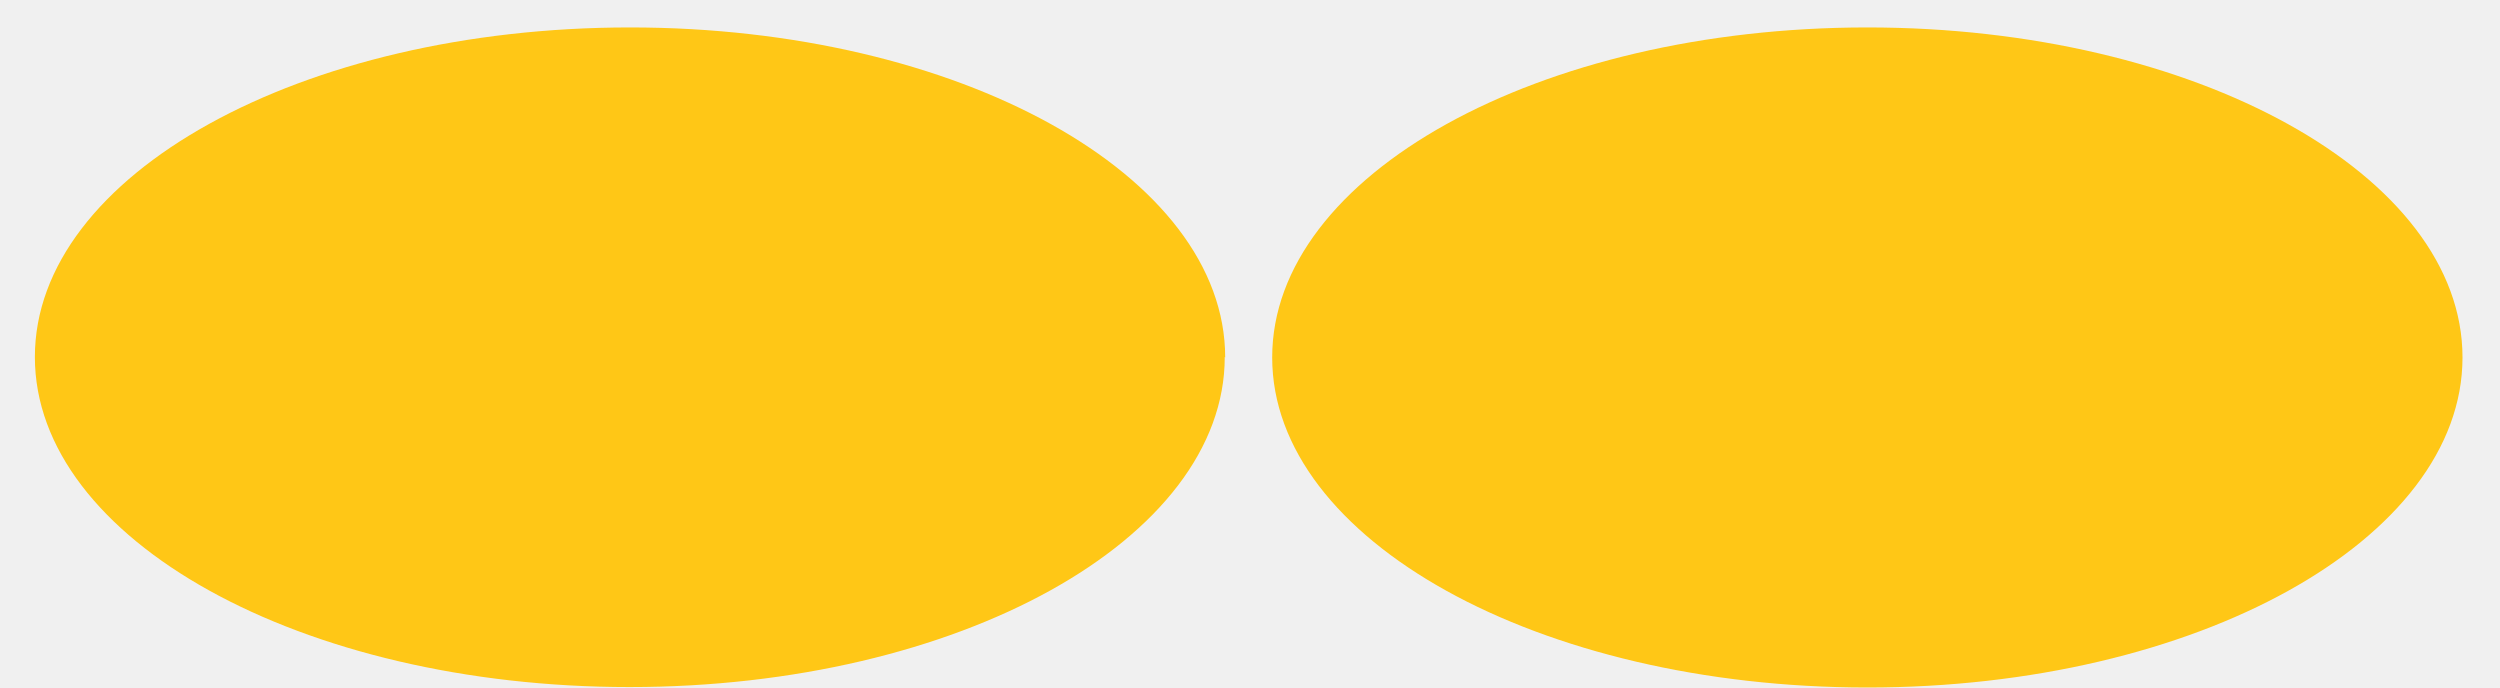
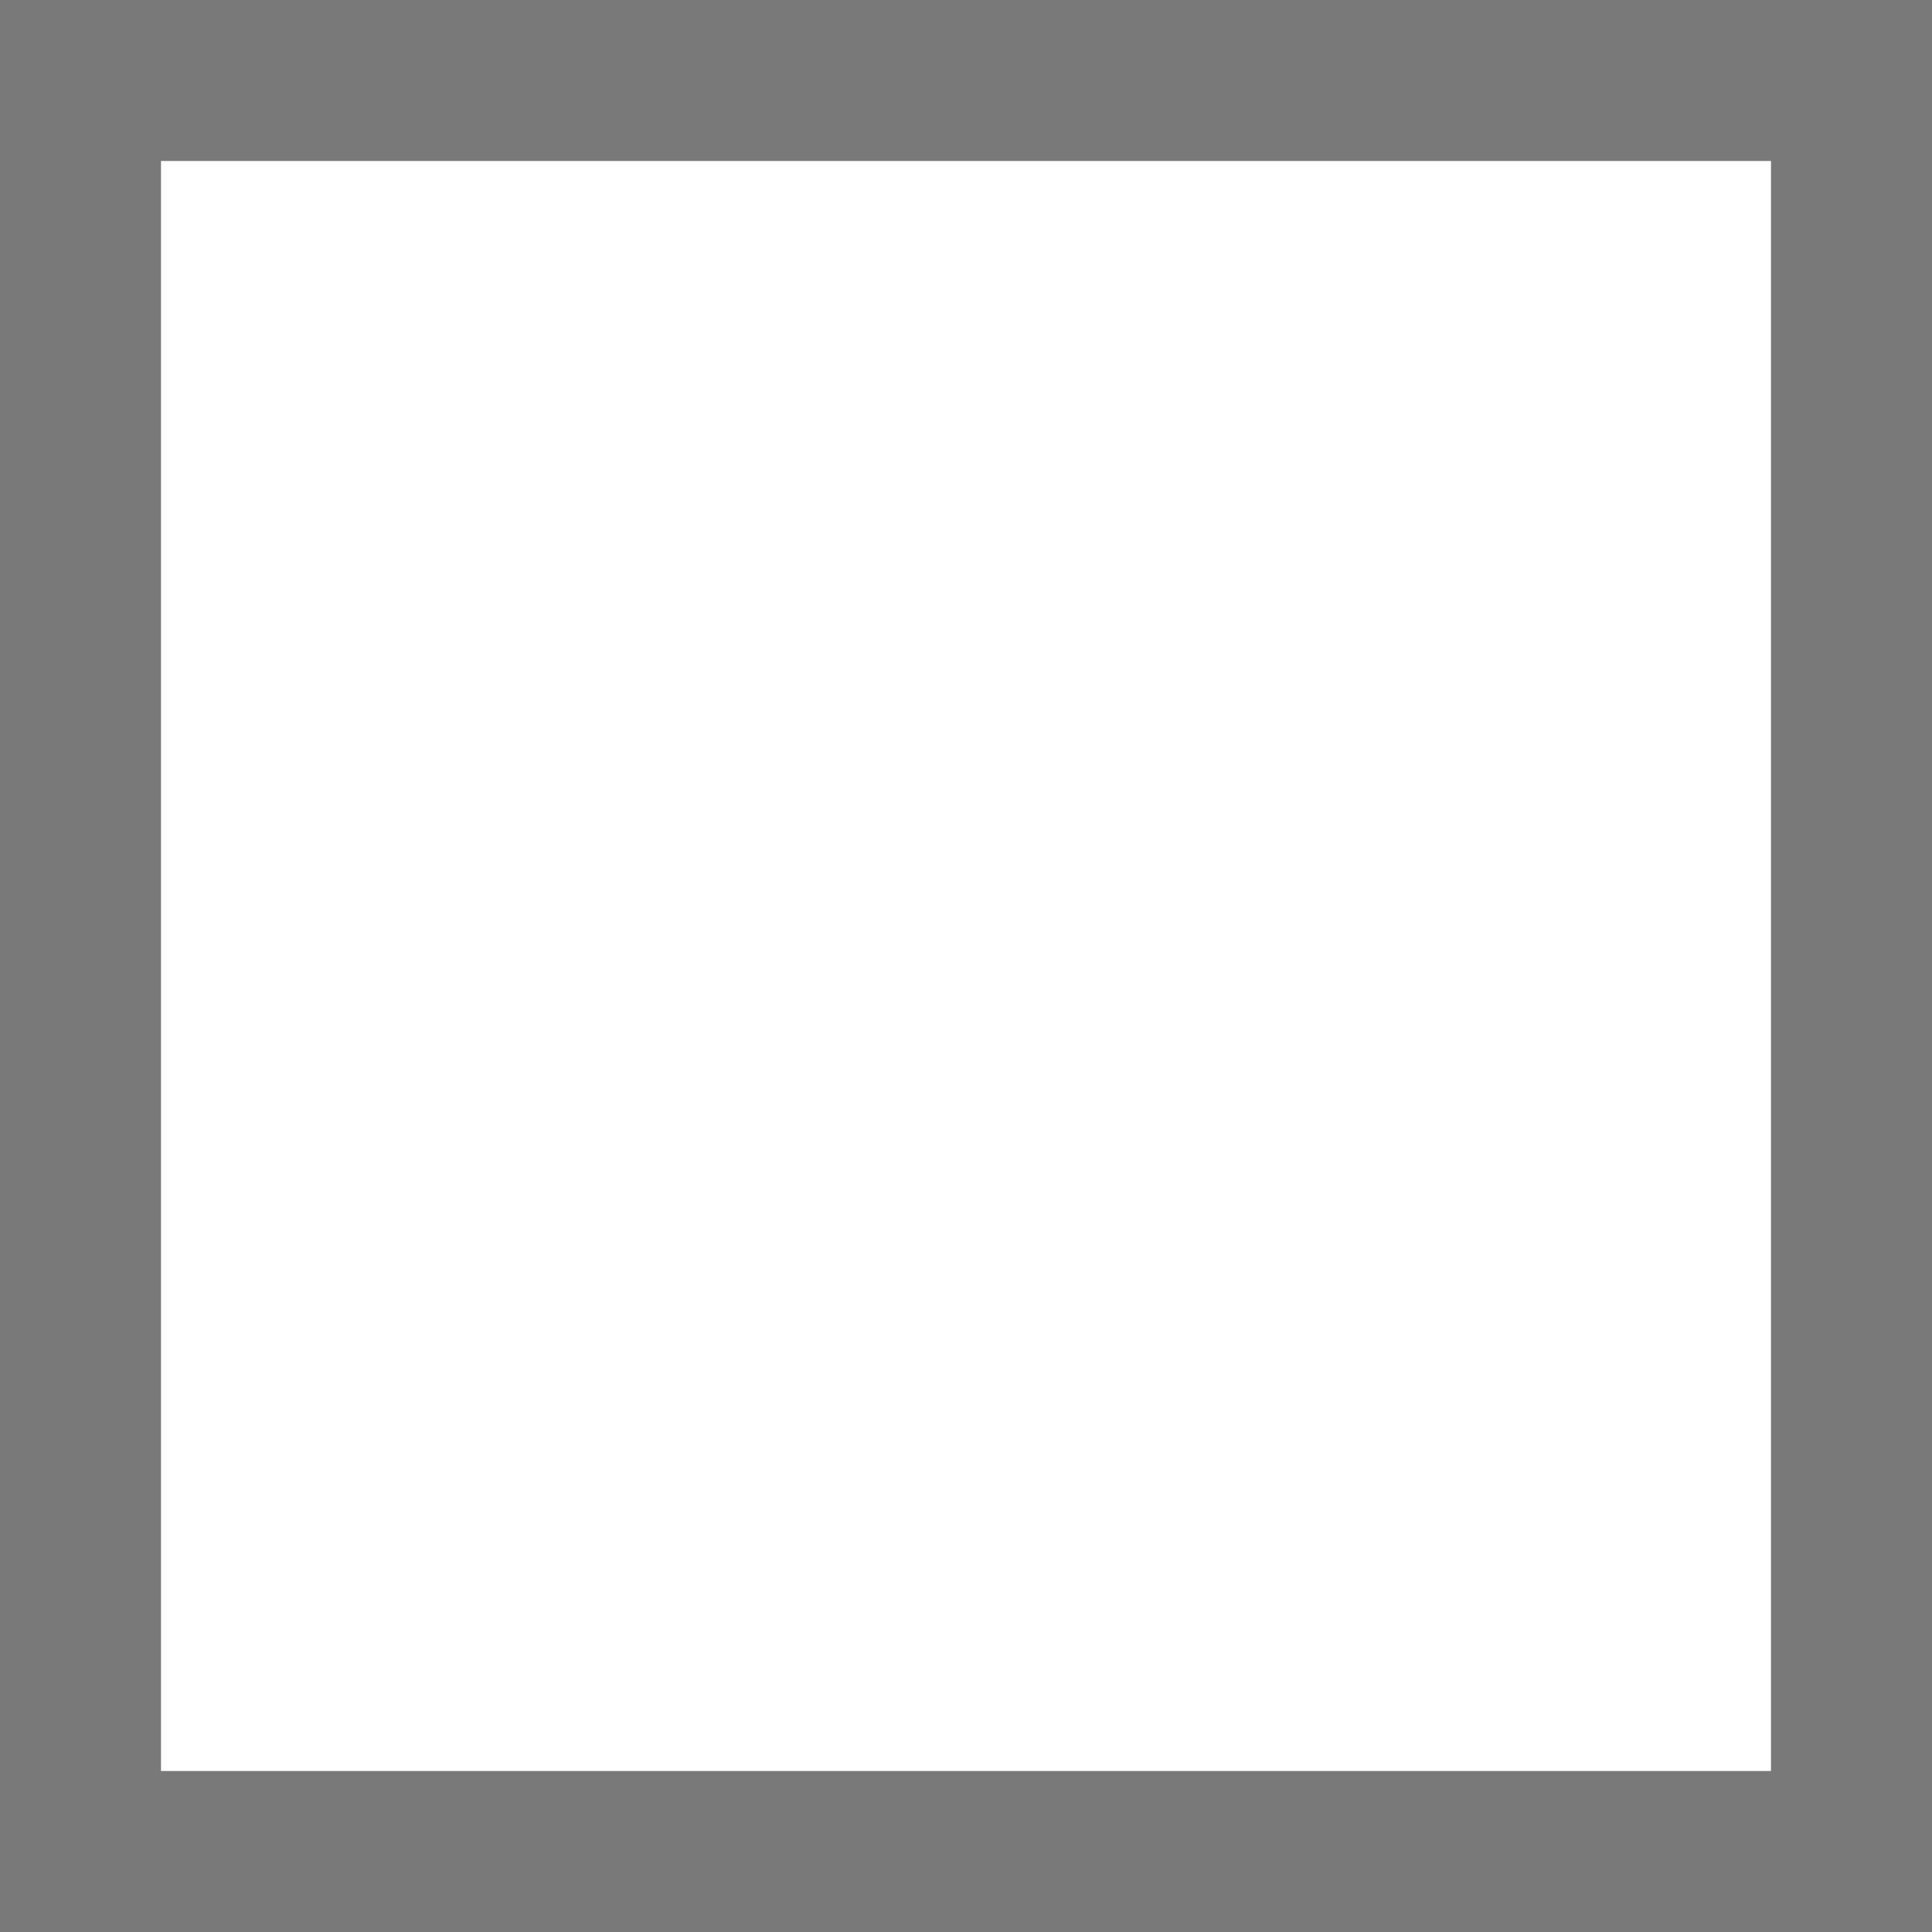
- <svg xmlns="http://www.w3.org/2000/svg" version="1.1" width="40px" height="11px">
-   <g transform="matrix(1 0 0 1 -2228 -1466 )">
-     <path d="M 19.603 5.719  L 19.596 5.712  C 19.596 8.628  15.333 10.993  10.073 10.993  C 4.814 10.993  0.558 8.628  0.558 5.712  C 0.558 2.796  4.821 0.439  10.081 0.439  C 15.34 0.439  19.603 2.803  19.603 5.719  Z M 29.878 0.439  C 24.618 0.439  20.355 2.803  20.355 5.719  C 20.355 8.636  24.618 11  29.878 11  C 35.137 11  39.4 8.636  39.4 5.719  C 39.4 2.803  35.13 0.439  29.878 0.439  Z " fill-rule="nonzero" fill="#ffc716" stroke="none" transform="matrix(1 0 0 1 2228 1466 )" />
-   </g>
+ <svg xmlns="http://www.w3.org/2000/svg" version="1.1" width="12px" height="12px" viewBox="6 331  12 12">
+   <path d="M 6.5 331.5  L 17.5 331.5  L 17.5 342.5  L 6.5 342.5  L 6.5 331.5  Z " fill-rule="nonzero" fill="#ffffff" stroke="none" />
+   <path d="M 6.5 331.5  L 17.5 331.5  L 17.5 342.5  L 6.5 342.5  L 6.5 331.5  Z " stroke-width="1" stroke="#797979" fill="none" />
</svg>
